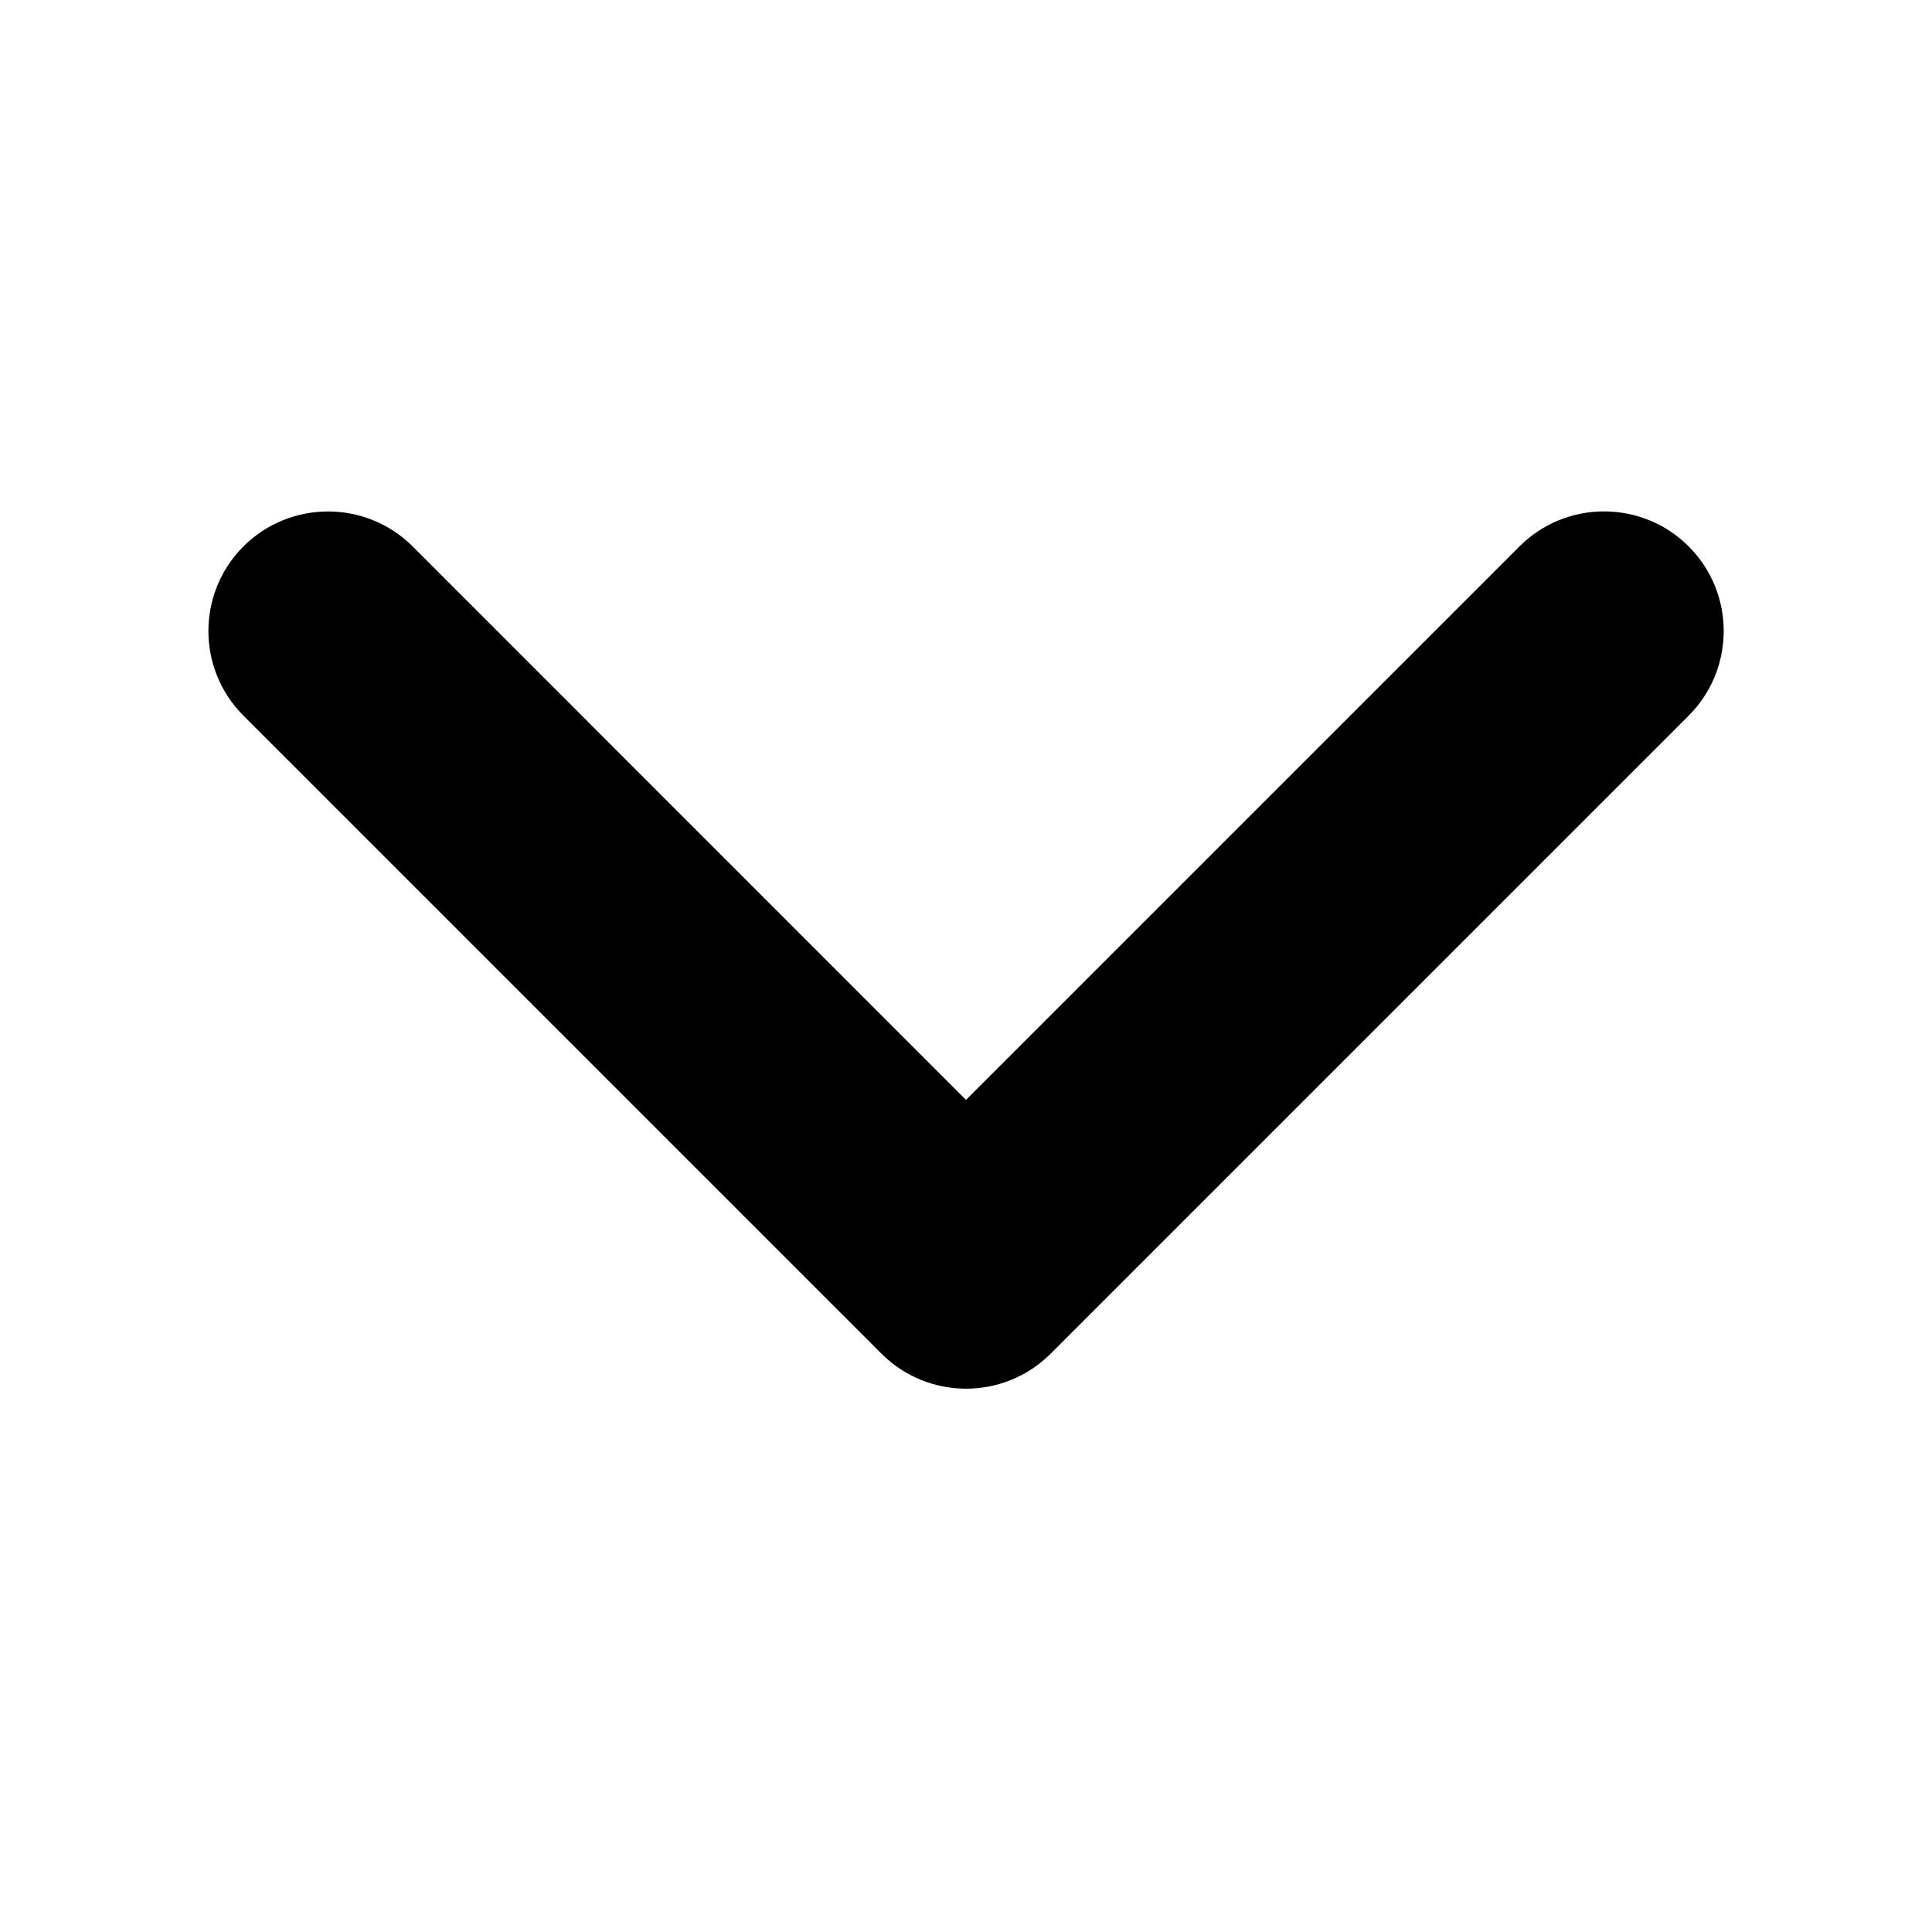
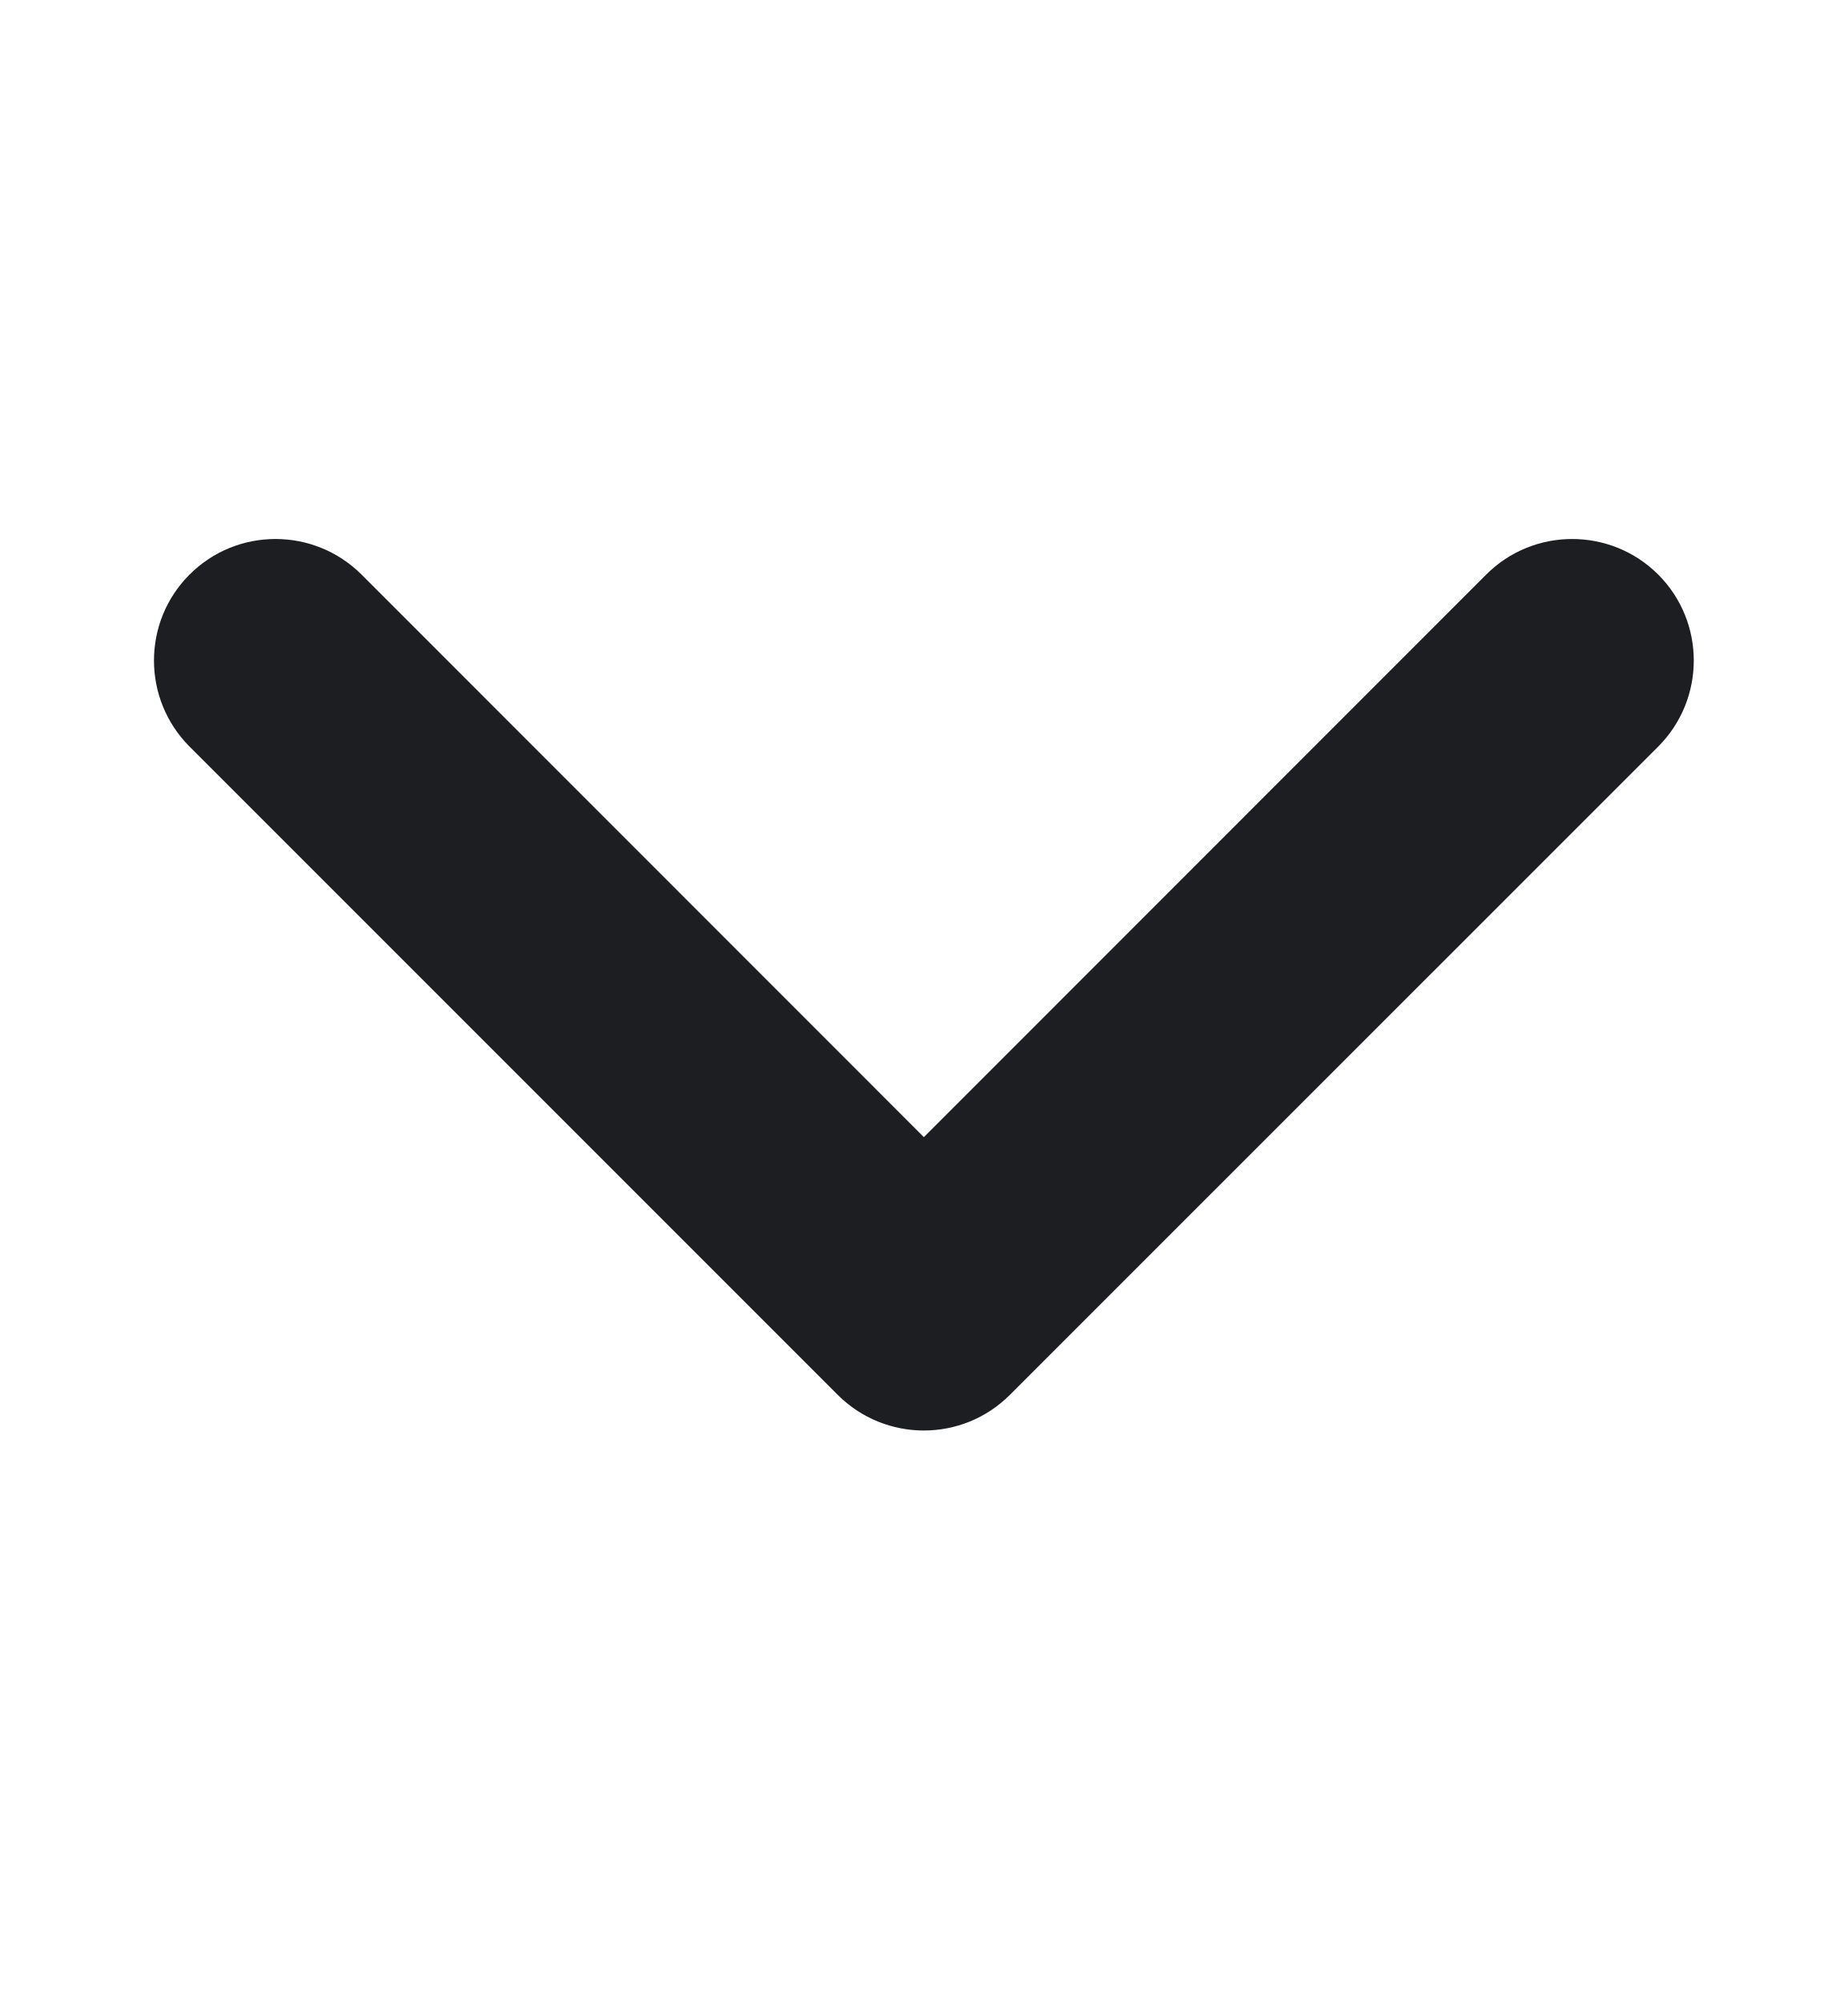
- <svg xmlns="http://www.w3.org/2000/svg" width="17" height="17" viewBox="0 0 17 17" fill="none">
-   <path fill-rule="evenodd" clip-rule="evenodd" d="M14.114 4.5C13.845 4.5 13.576 4.602 13.37 4.808L8.5 9.678L3.631 4.808C3.22 4.398 2.553 4.398 2.142 4.808C1.731 5.219 1.731 5.886 2.142 6.297L7.756 11.911C8.167 12.322 8.834 12.322 9.245 11.911L14.859 6.297C15.27 5.886 15.27 5.219 14.859 4.808C14.653 4.602 14.384 4.5 14.114 4.5Z" fill="black" />
+ <svg xmlns="http://www.w3.org/2000/svg" width="12" height="13" viewBox="0 0 12 13" fill="none">
+   <g id="Arrows-chevron/Arrow-Down/Filled">
+     <path id="Icon" fill-rule="evenodd" clip-rule="evenodd" d="M10.21 3.5C10.008 3.5 9.806 3.577 9.652 3.731L6 7.384L2.348 3.731C2.039 3.423 1.539 3.423 1.231 3.731C0.923 4.039 0.923 4.539 1.231 4.848L5.441 9.058C5.75 9.366 6.25 9.366 6.558 9.058L10.769 4.848C11.077 4.539 11.077 4.039 10.769 3.731C10.615 3.577 10.412 3.5 10.21 3.5Z" fill="#1D1E22" />
+   </g>
</svg>
